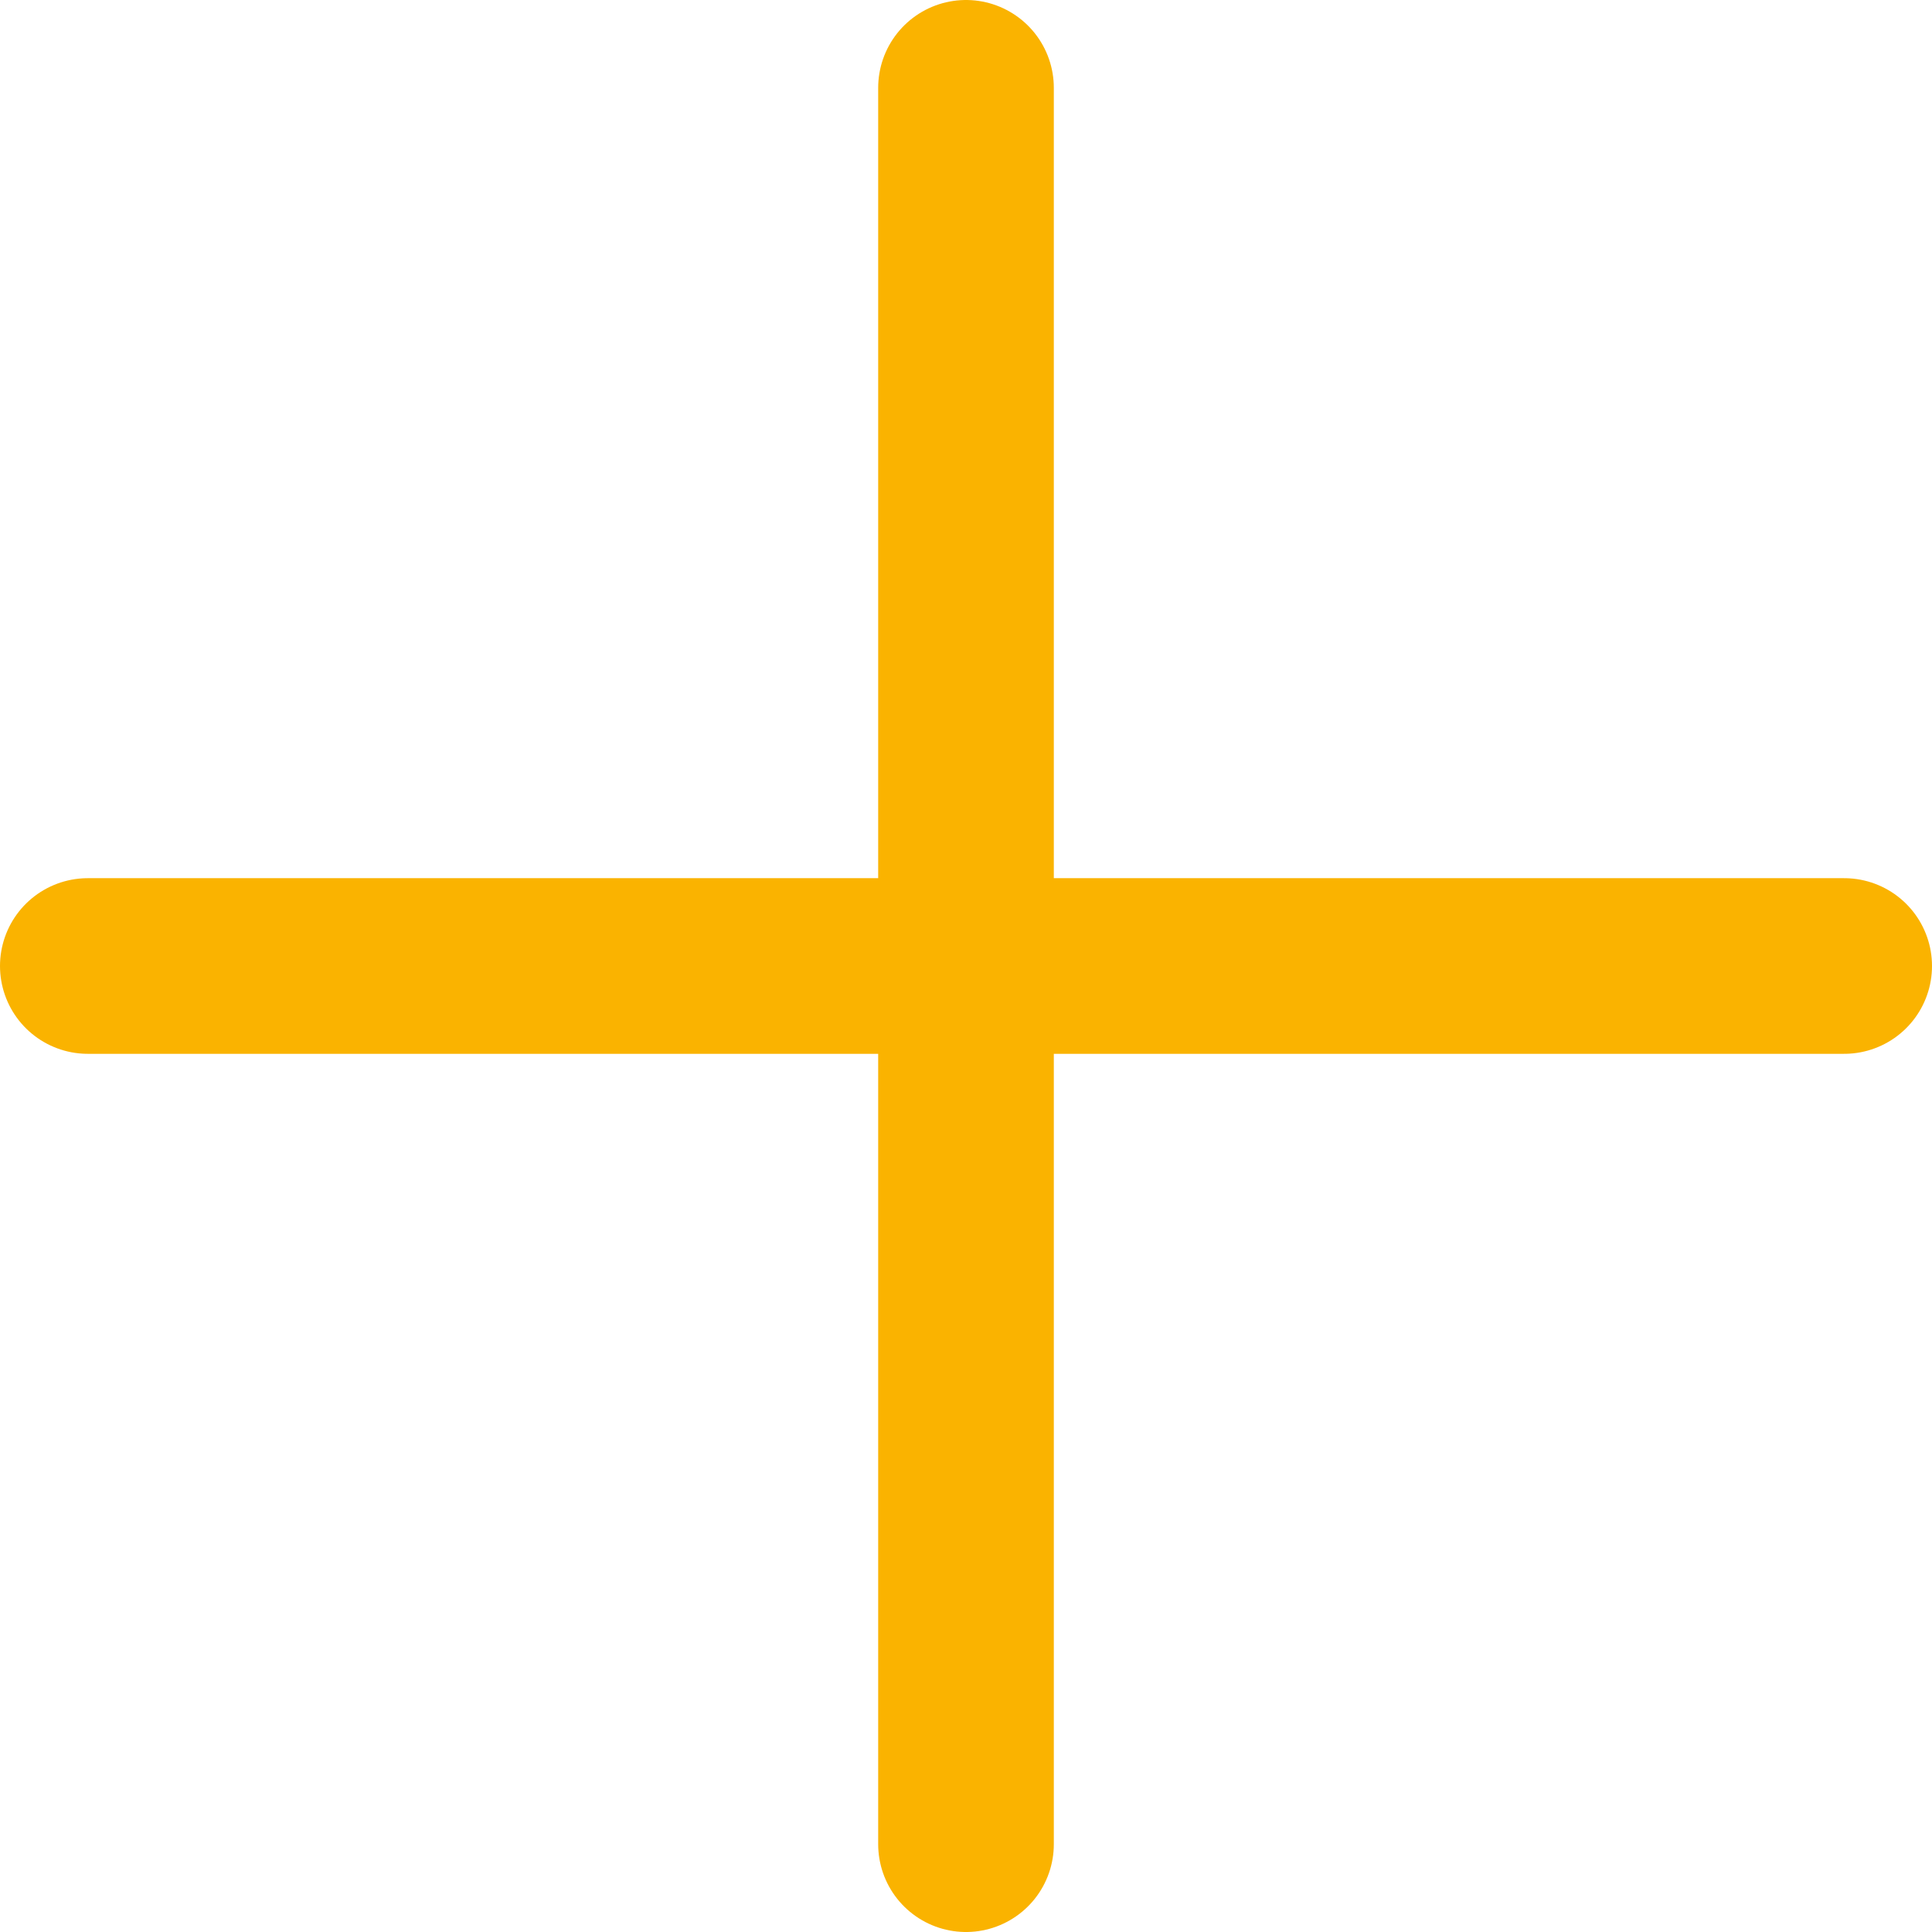
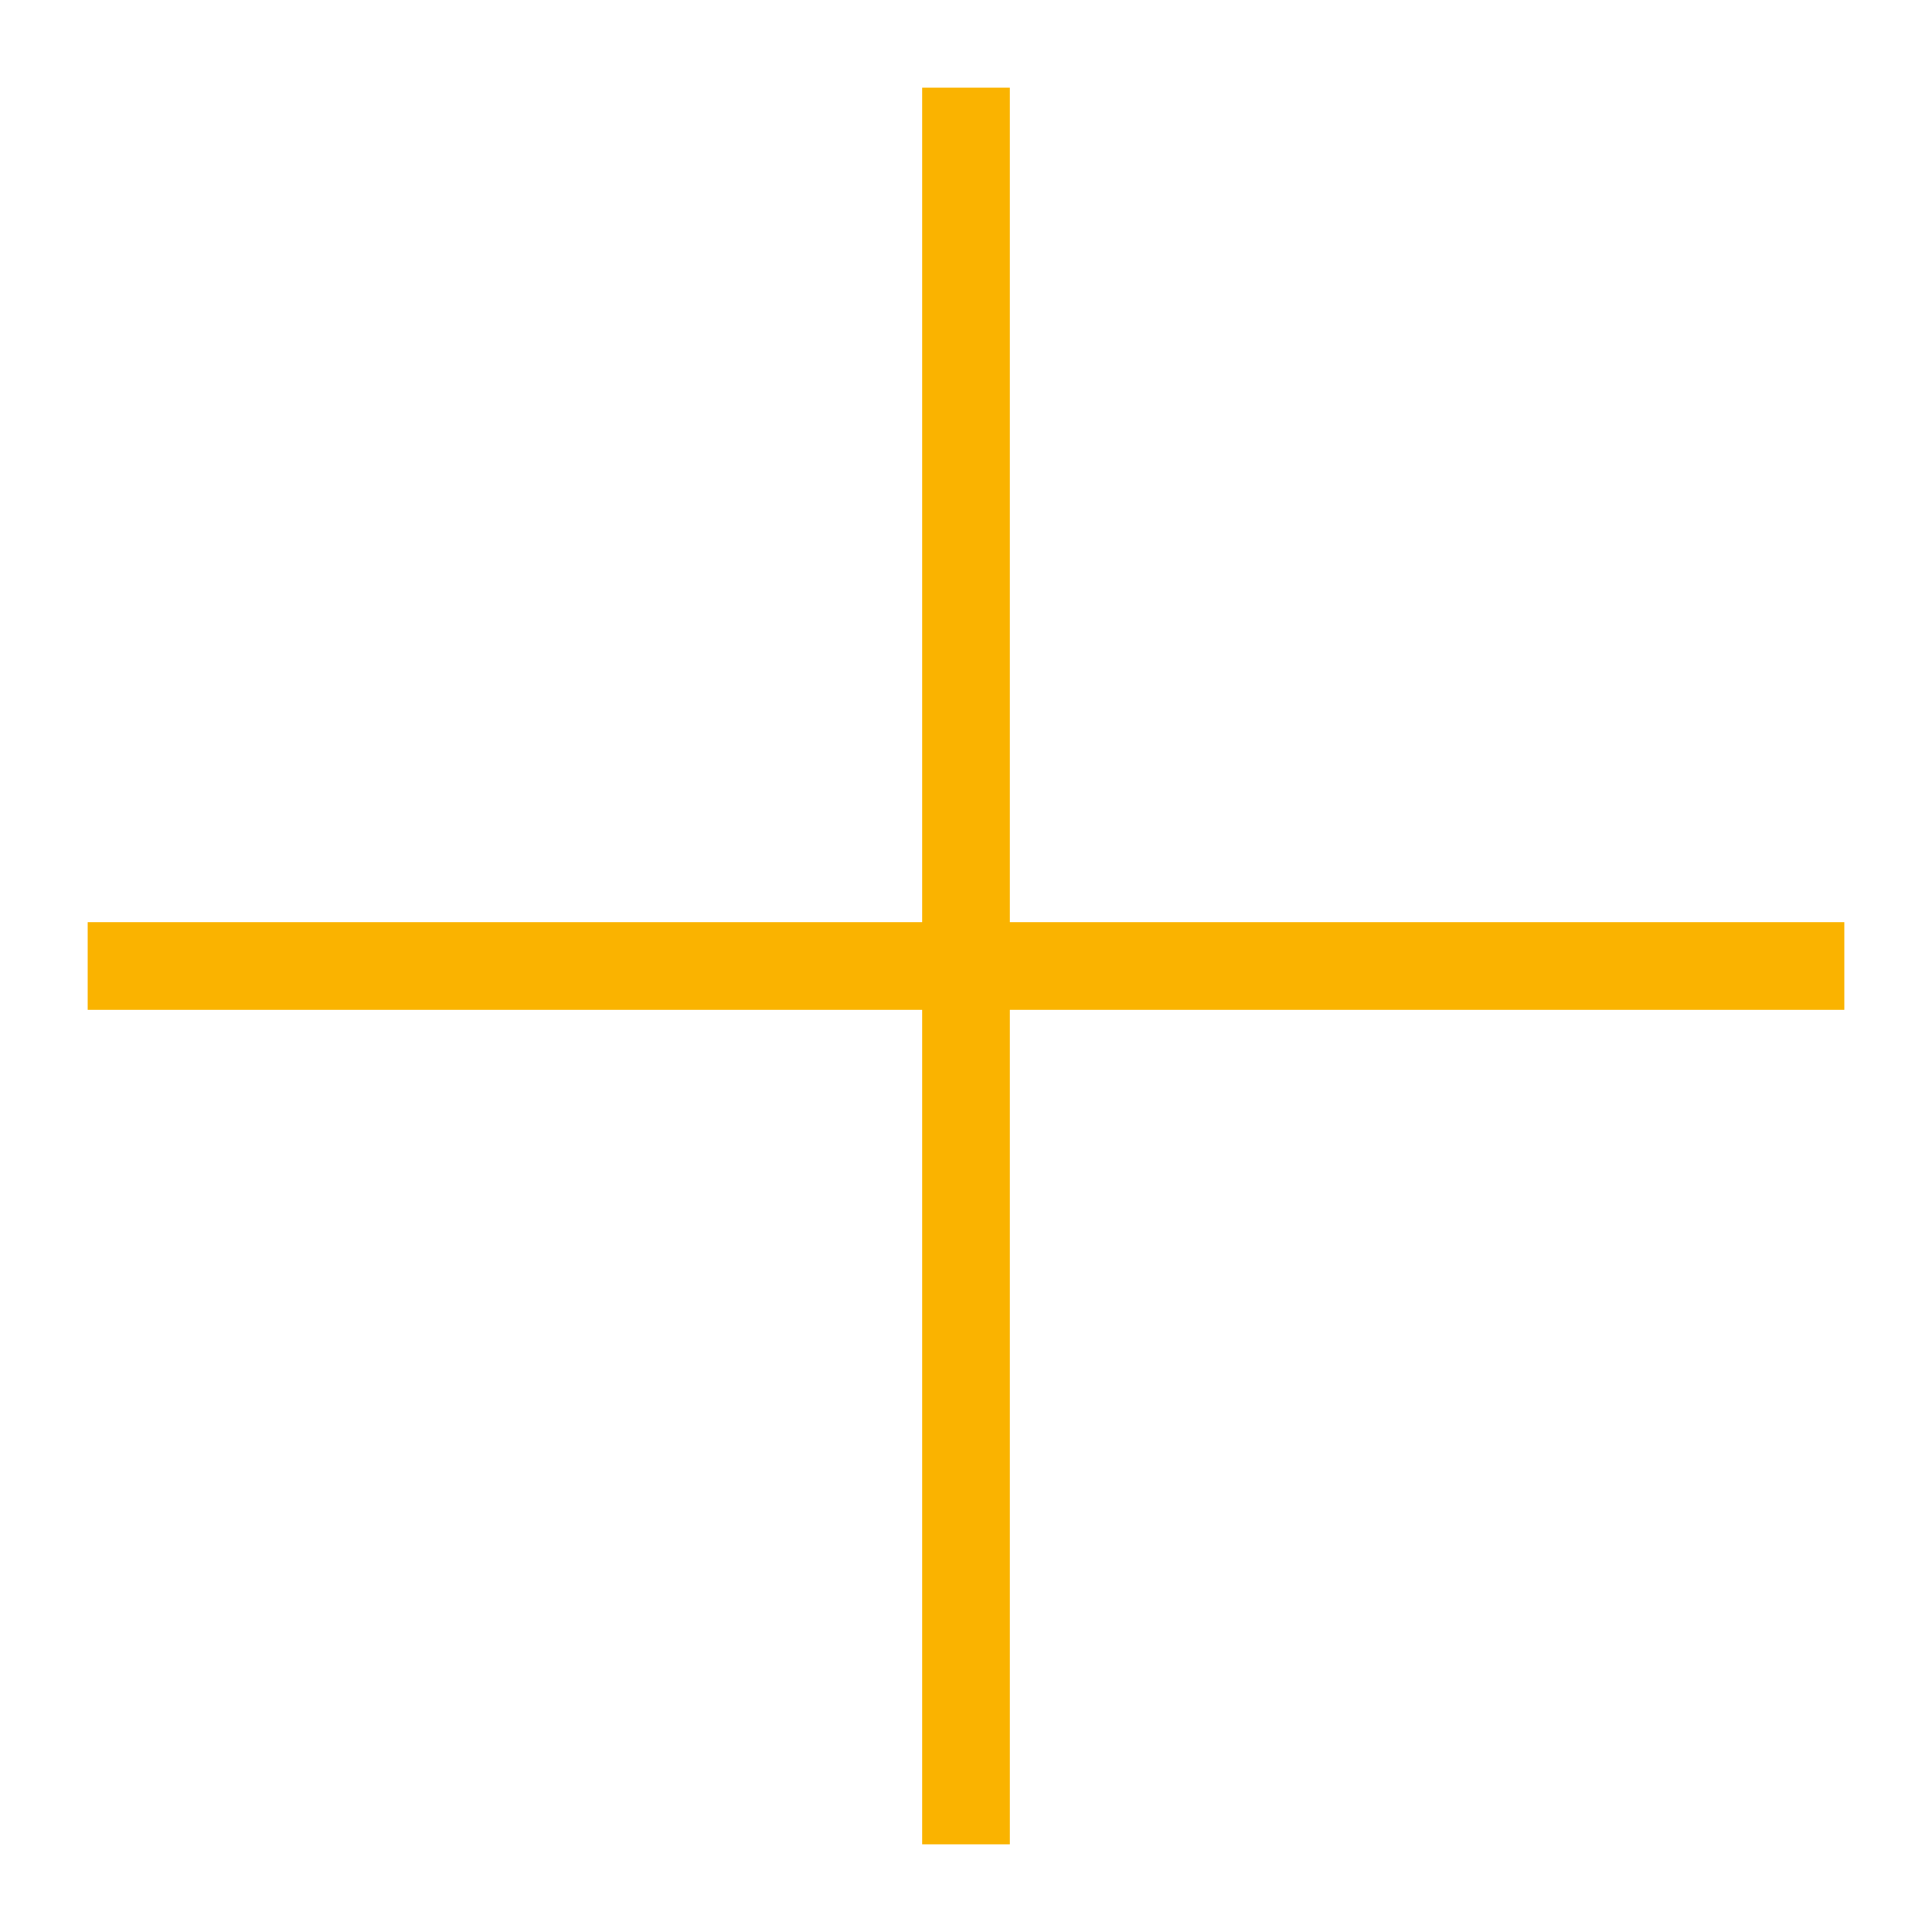
<svg xmlns="http://www.w3.org/2000/svg" width="22" height="22" viewBox="0 0 22 22" fill="none">
-   <path d="M1 11H21M11 1V21" stroke="#FAB300" stroke-width="2" stroke-linecap="round" stroke-linejoin="round" />
+   <path d="M1 11H21M11 1V21" stroke="#FAB300" strokeWidth="2" strokeLinecap="round" strokeLinejoin="round" />
</svg>
